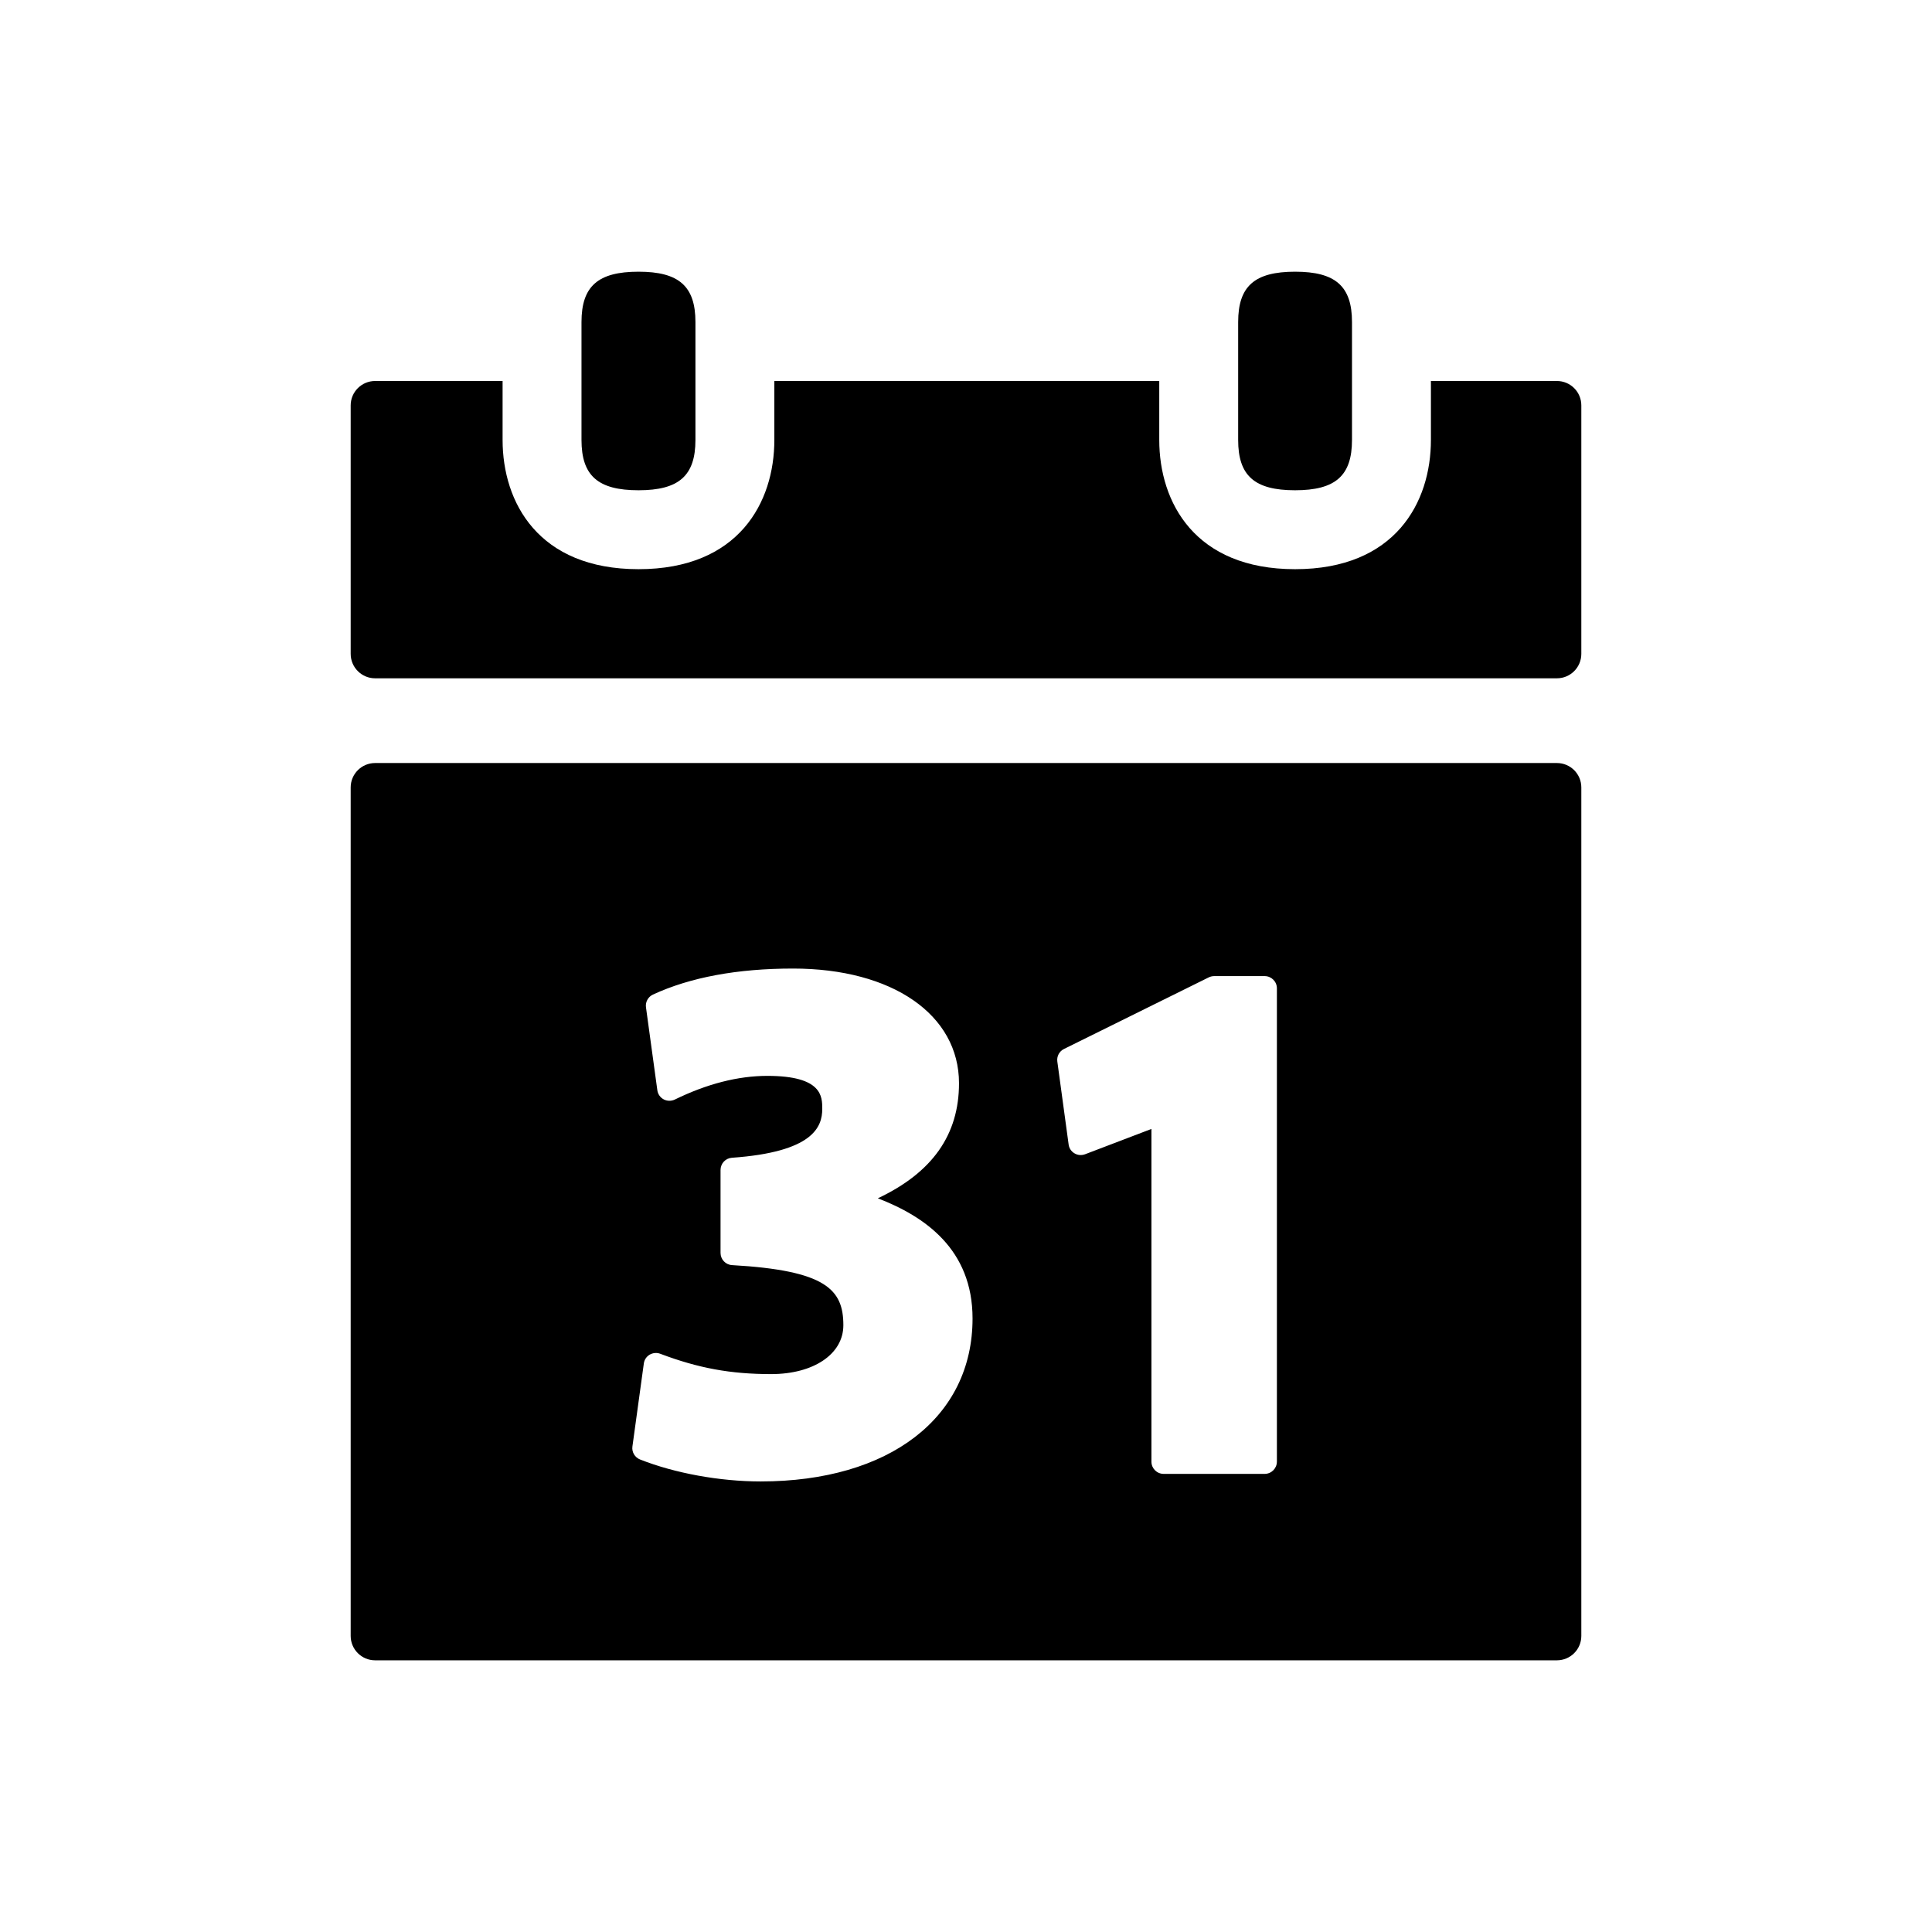
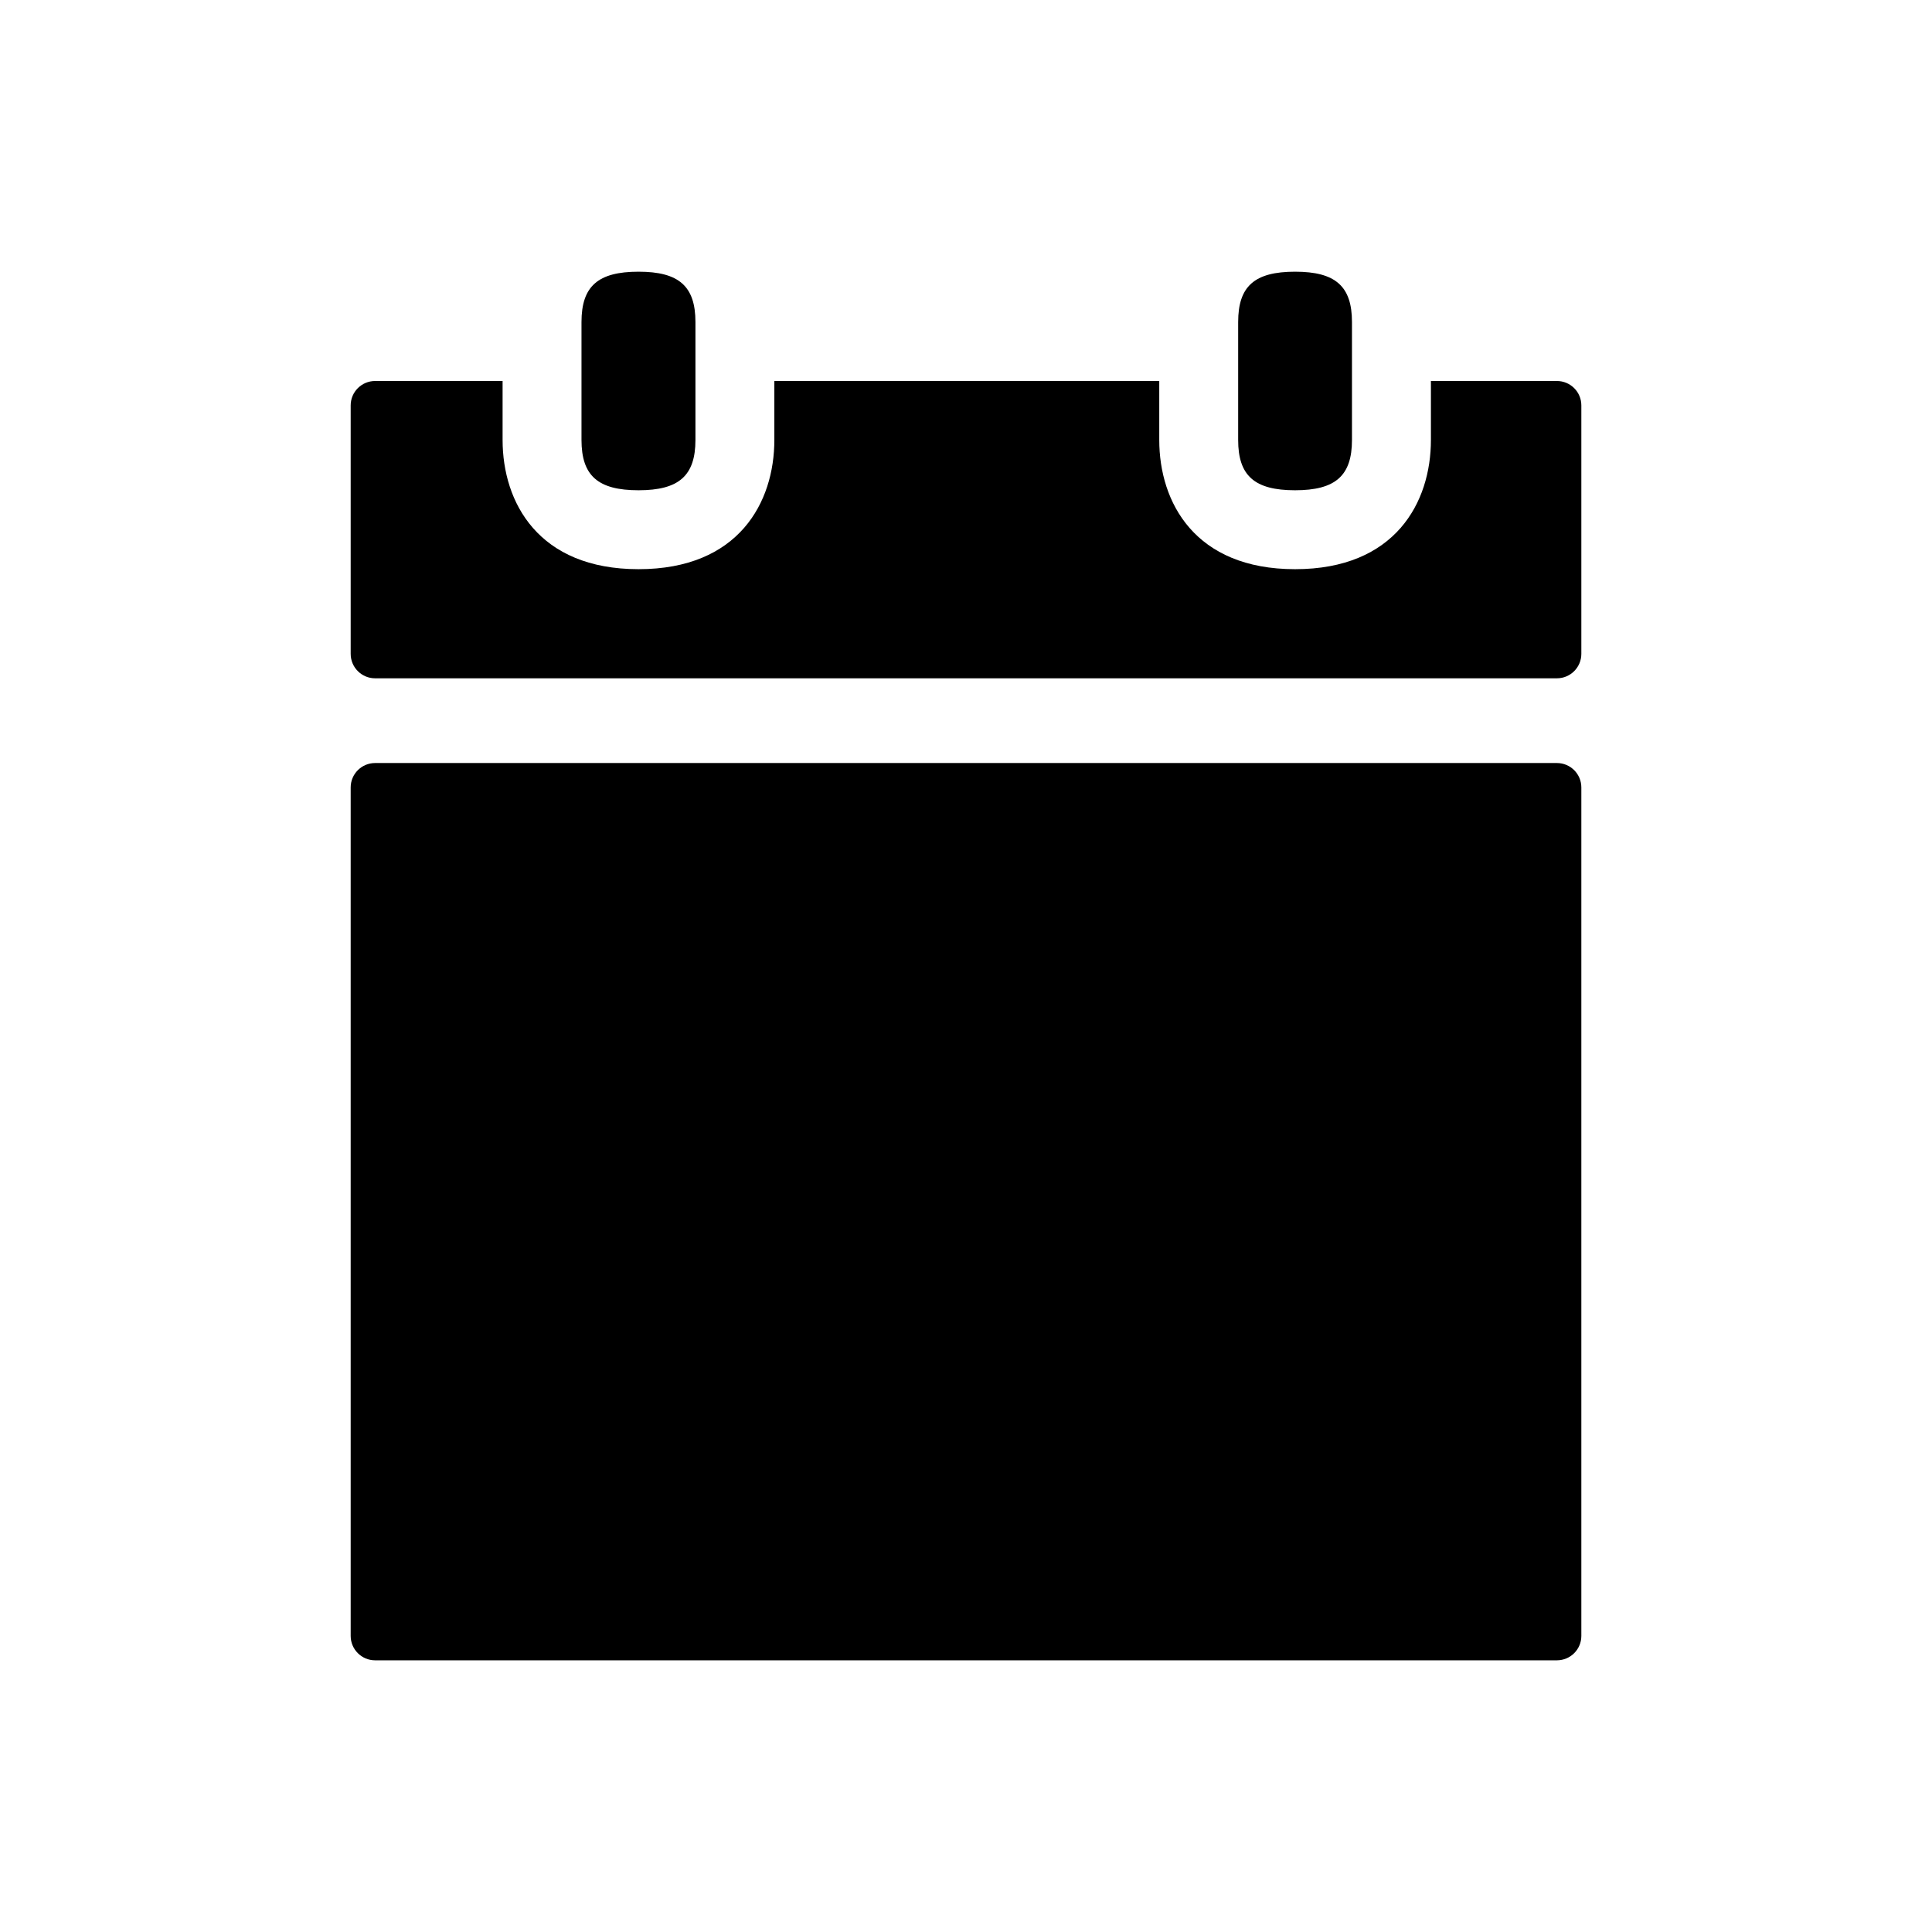
<svg xmlns="http://www.w3.org/2000/svg" version="1.1" id="Layer_1" x="0px" y="0px" width="100px" height="100px" viewBox="0 0 100 100" enable-background="new 0 0 100 100" xml:space="preserve">
  <g>
-     <path d="M80.583,39.494H19.417c-0.699,0-1.266,0.565-1.266,1.264v43.916c0,0.698,0.567,1.264,1.266,1.264h61.165   c0.703,0,1.267-0.566,1.267-1.264V40.758C81.849,40.059,81.285,39.494,80.583,39.494z M39.373,76.679   c-2.111,0-4.443-0.424-6.243-1.136c-0.271-0.107-0.437-0.385-0.396-0.674l0.59-4.294c0.024-0.19,0.136-0.358,0.3-0.456   c0.17-0.099,0.372-0.116,0.548-0.049c1.979,0.747,3.643,1.053,5.744,1.053c2.202,0,3.736-1.04,3.736-2.528   c0-1.847-0.891-2.835-5.762-3.113c-0.335-0.019-0.595-0.296-0.595-0.631v-4.293c0-0.332,0.255-0.608,0.585-0.632   c4.195-0.296,4.68-1.586,4.68-2.53c0-0.639,0-1.709-2.84-1.709c-1.519,0-3.132,0.414-4.792,1.226   c-0.184,0.087-0.398,0.083-0.574-0.009c-0.181-0.096-0.303-0.272-0.33-0.472l-0.588-4.292c-0.04-0.275,0.109-0.543,0.359-0.661   c1.933-0.894,4.372-1.347,7.254-1.347c5.137,0,8.589,2.386,8.589,5.937c0,2.663-1.377,4.623-4.202,5.955   c2.425,0.935,4.903,2.632,4.903,6.222C50.339,73.368,46.037,76.679,39.373,76.679z M66.091,75.656c0,0.349-0.284,0.632-0.633,0.632   h-5.227c-0.351,0-0.633-0.283-0.633-0.632V58.434l-3.435,1.31c-0.184,0.068-0.383,0.052-0.548-0.048   c-0.167-0.097-0.279-0.266-0.303-0.457l-0.585-4.294c-0.037-0.269,0.102-0.532,0.346-0.651l7.493-3.706   c0.088-0.042,0.184-0.065,0.282-0.065h2.611c0.349,0,0.633,0.283,0.633,0.633V75.656z" />
+     <path d="M80.583,39.494H19.417c-0.699,0-1.266,0.565-1.266,1.264v43.916c0,0.698,0.567,1.264,1.266,1.264h61.165   c0.703,0,1.268-0.565,1.268-1.264V40.758C81.85,40.059,81.285,39.494,80.583,39.494z" />
    <g>
-       <path d="M80.583,19.72h-6.519v3.051c0,3.235-1.845,6.69-7.03,6.69c-5.185,0-7.031-3.455-7.031-6.69V19.72H40.08v3.051    c0,3.235-1.845,6.69-7.03,6.69c-5.186,0-7.036-3.455-7.036-6.69V19.72h-6.597c-0.699,0-1.266,0.565-1.266,1.264v12.859    c0,0.7,0.567,1.266,1.266,1.266h61.165c0.703,0,1.267-0.566,1.267-1.266V20.984C81.849,20.285,81.285,19.72,80.583,19.72z" />
-       <path d="M33.05,25.376c2.095,0,2.946-0.755,2.946-2.606V19.72v-3.05c0-1.853-0.851-2.607-2.946-2.607    c-2.101,0-2.952,0.755-2.952,2.607v3.05v3.051C30.098,24.622,30.949,25.376,33.05,25.376z" />
-       <path d="M67.033,25.376c2.095,0,2.946-0.755,2.946-2.606V19.72v-3.05c0-1.853-0.851-2.607-2.946-2.607    c-2.101,0-2.946,0.755-2.946,2.607v3.05v3.051C64.086,24.622,64.932,25.376,67.033,25.376z" />
+       <path d="M80.583,19.72h-6.519v3.051c0,3.235-1.846,6.69-7.03,6.69s-7.031-3.455-7.031-6.69V19.72H40.08v3.051    c0,3.235-1.845,6.69-7.03,6.69c-5.186,0-7.036-3.455-7.036-6.69V19.72h-6.597c-0.699,0-1.266,0.565-1.266,1.264v12.859    c0,0.7,0.567,1.266,1.266,1.266h61.165c0.703,0,1.268-0.566,1.268-1.266V20.984C81.85,20.285,81.285,19.72,80.583,19.72z" />
+       <path d="M33.05,25.376c2.095,0,2.946-0.755,2.946-2.606v-3.05v-3.05c0-1.853-0.851-2.607-2.946-2.607    c-2.101,0-2.952,0.755-2.952,2.607v3.05v3.051C30.098,24.622,30.949,25.376,33.05,25.376z" />
+       <path d="M67.033,25.376c2.095,0,2.945-0.755,2.945-2.606v-3.05v-3.05c0-1.853-0.851-2.607-2.945-2.607    c-2.102,0-2.946,0.755-2.946,2.607v3.05v3.051C64.086,24.622,64.932,25.376,67.033,25.376z" />
    </g>
  </g>
</svg>
